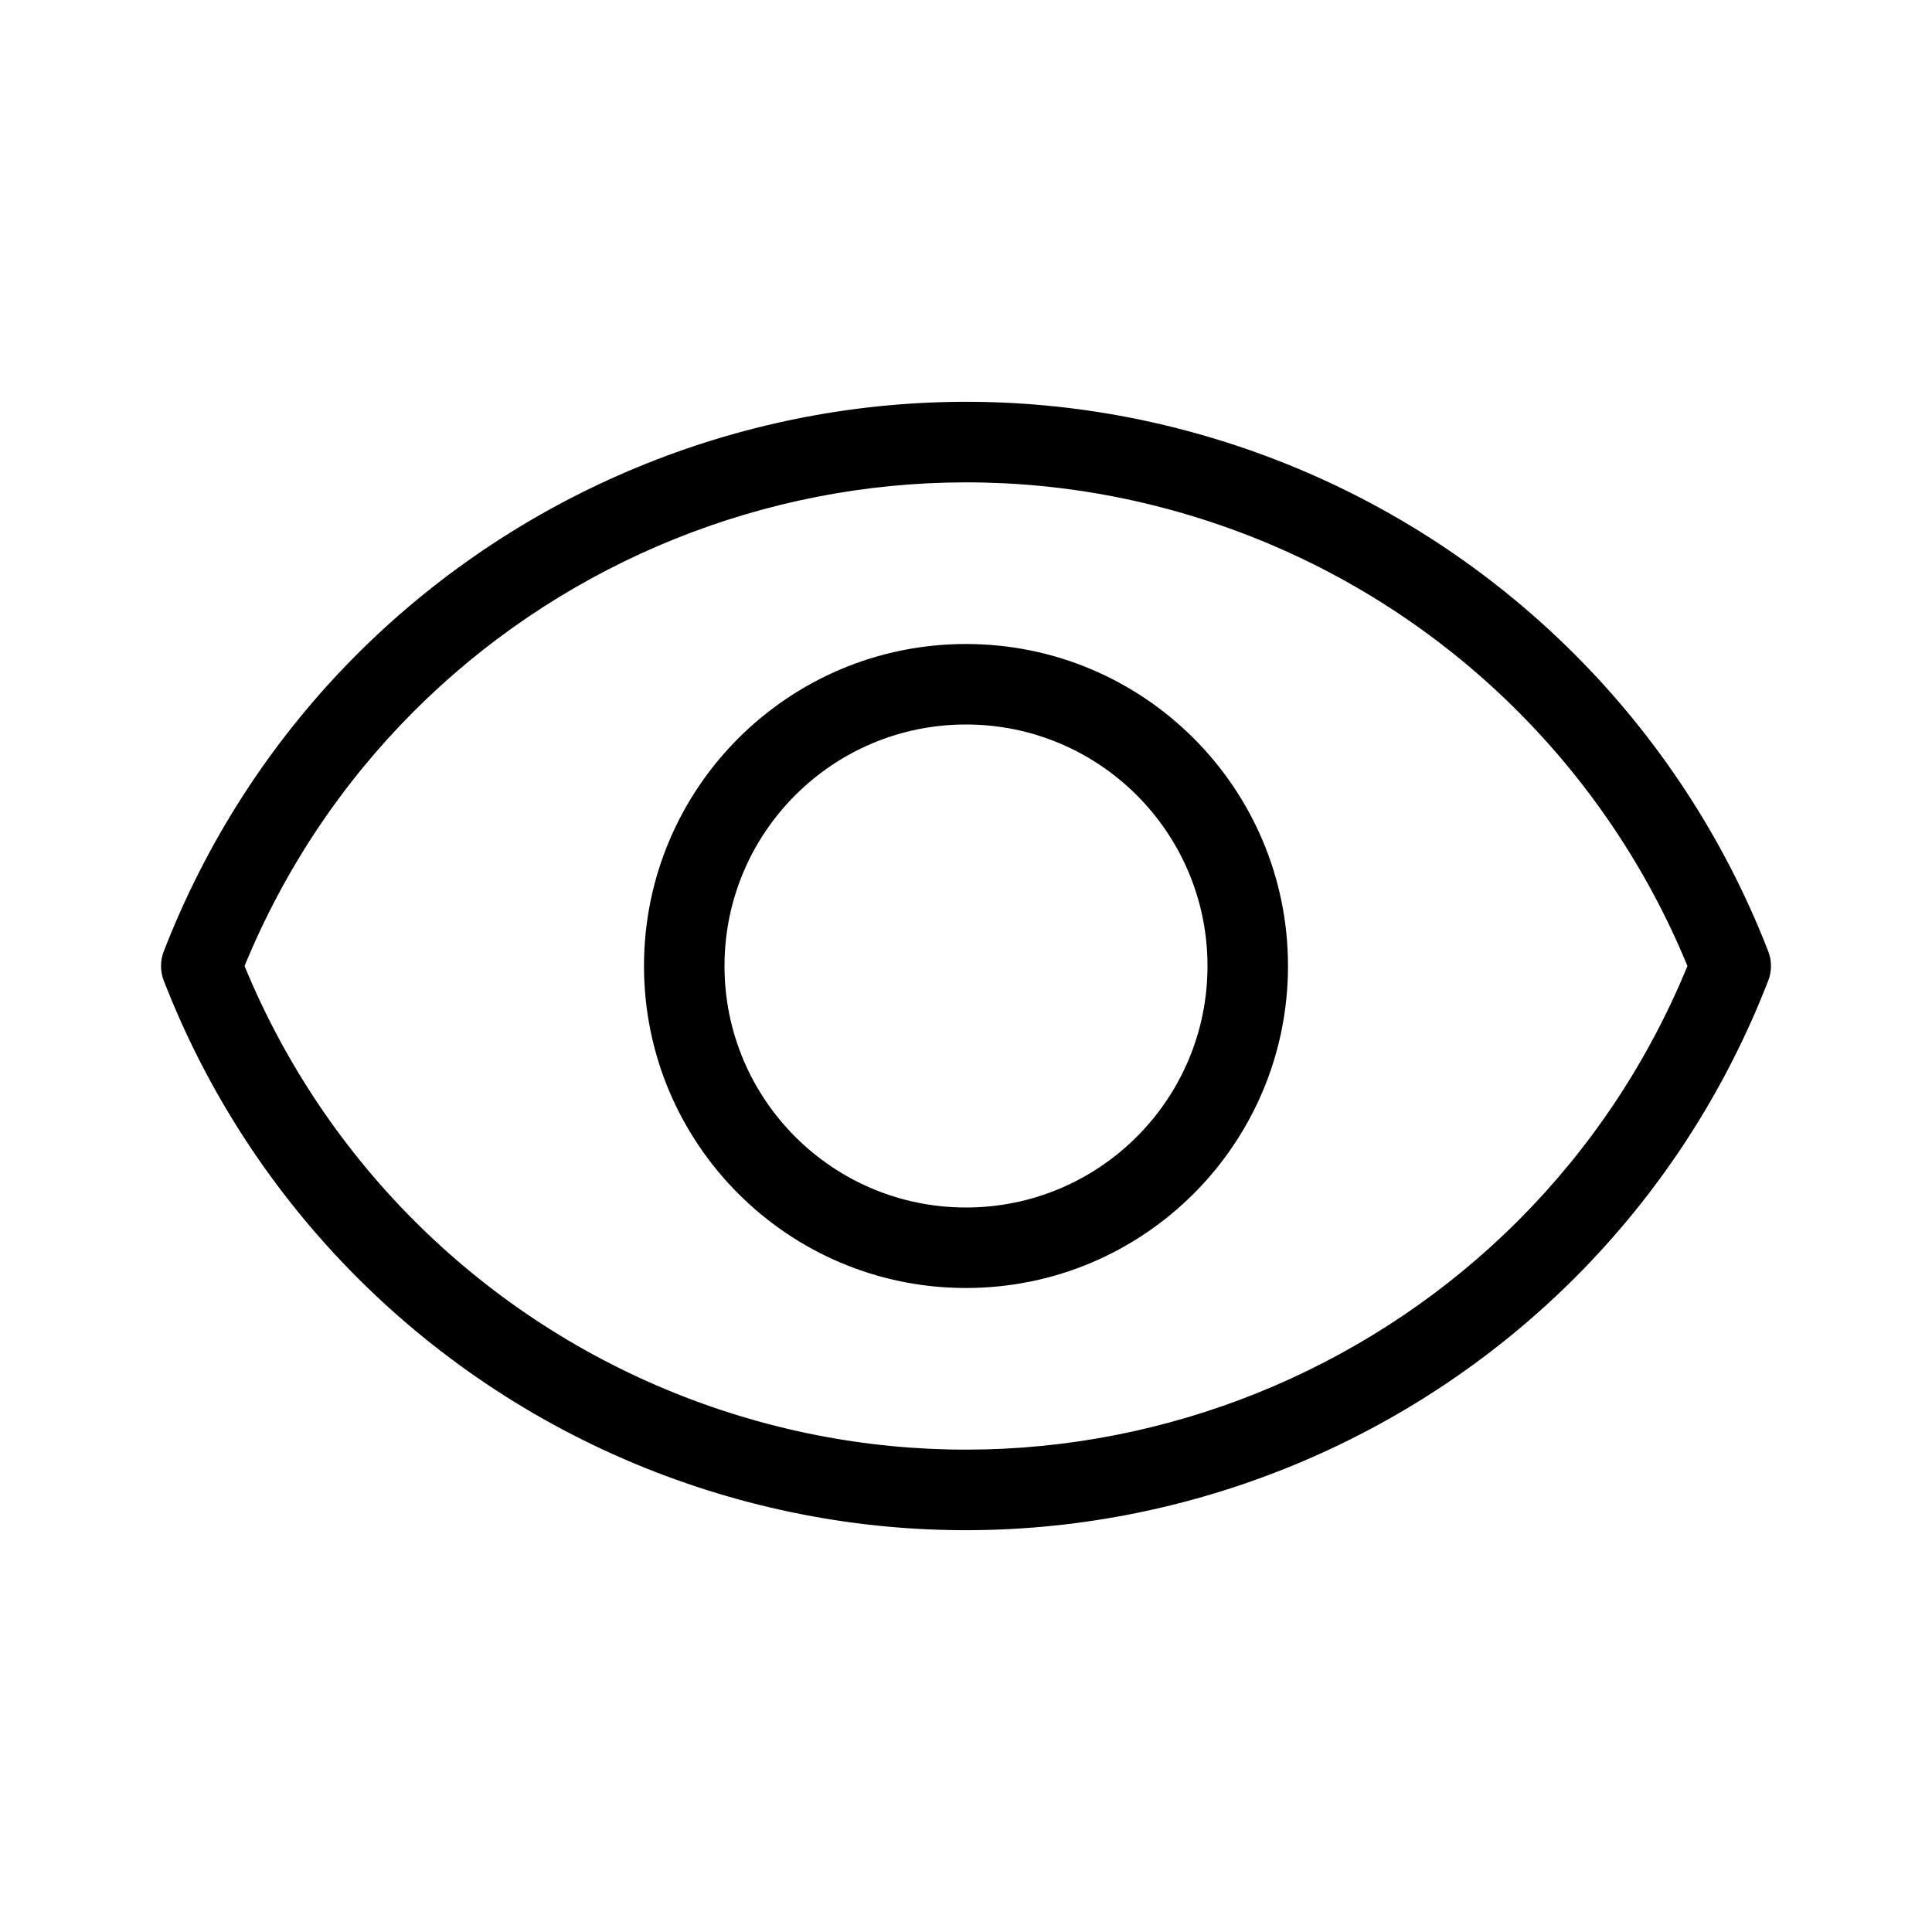
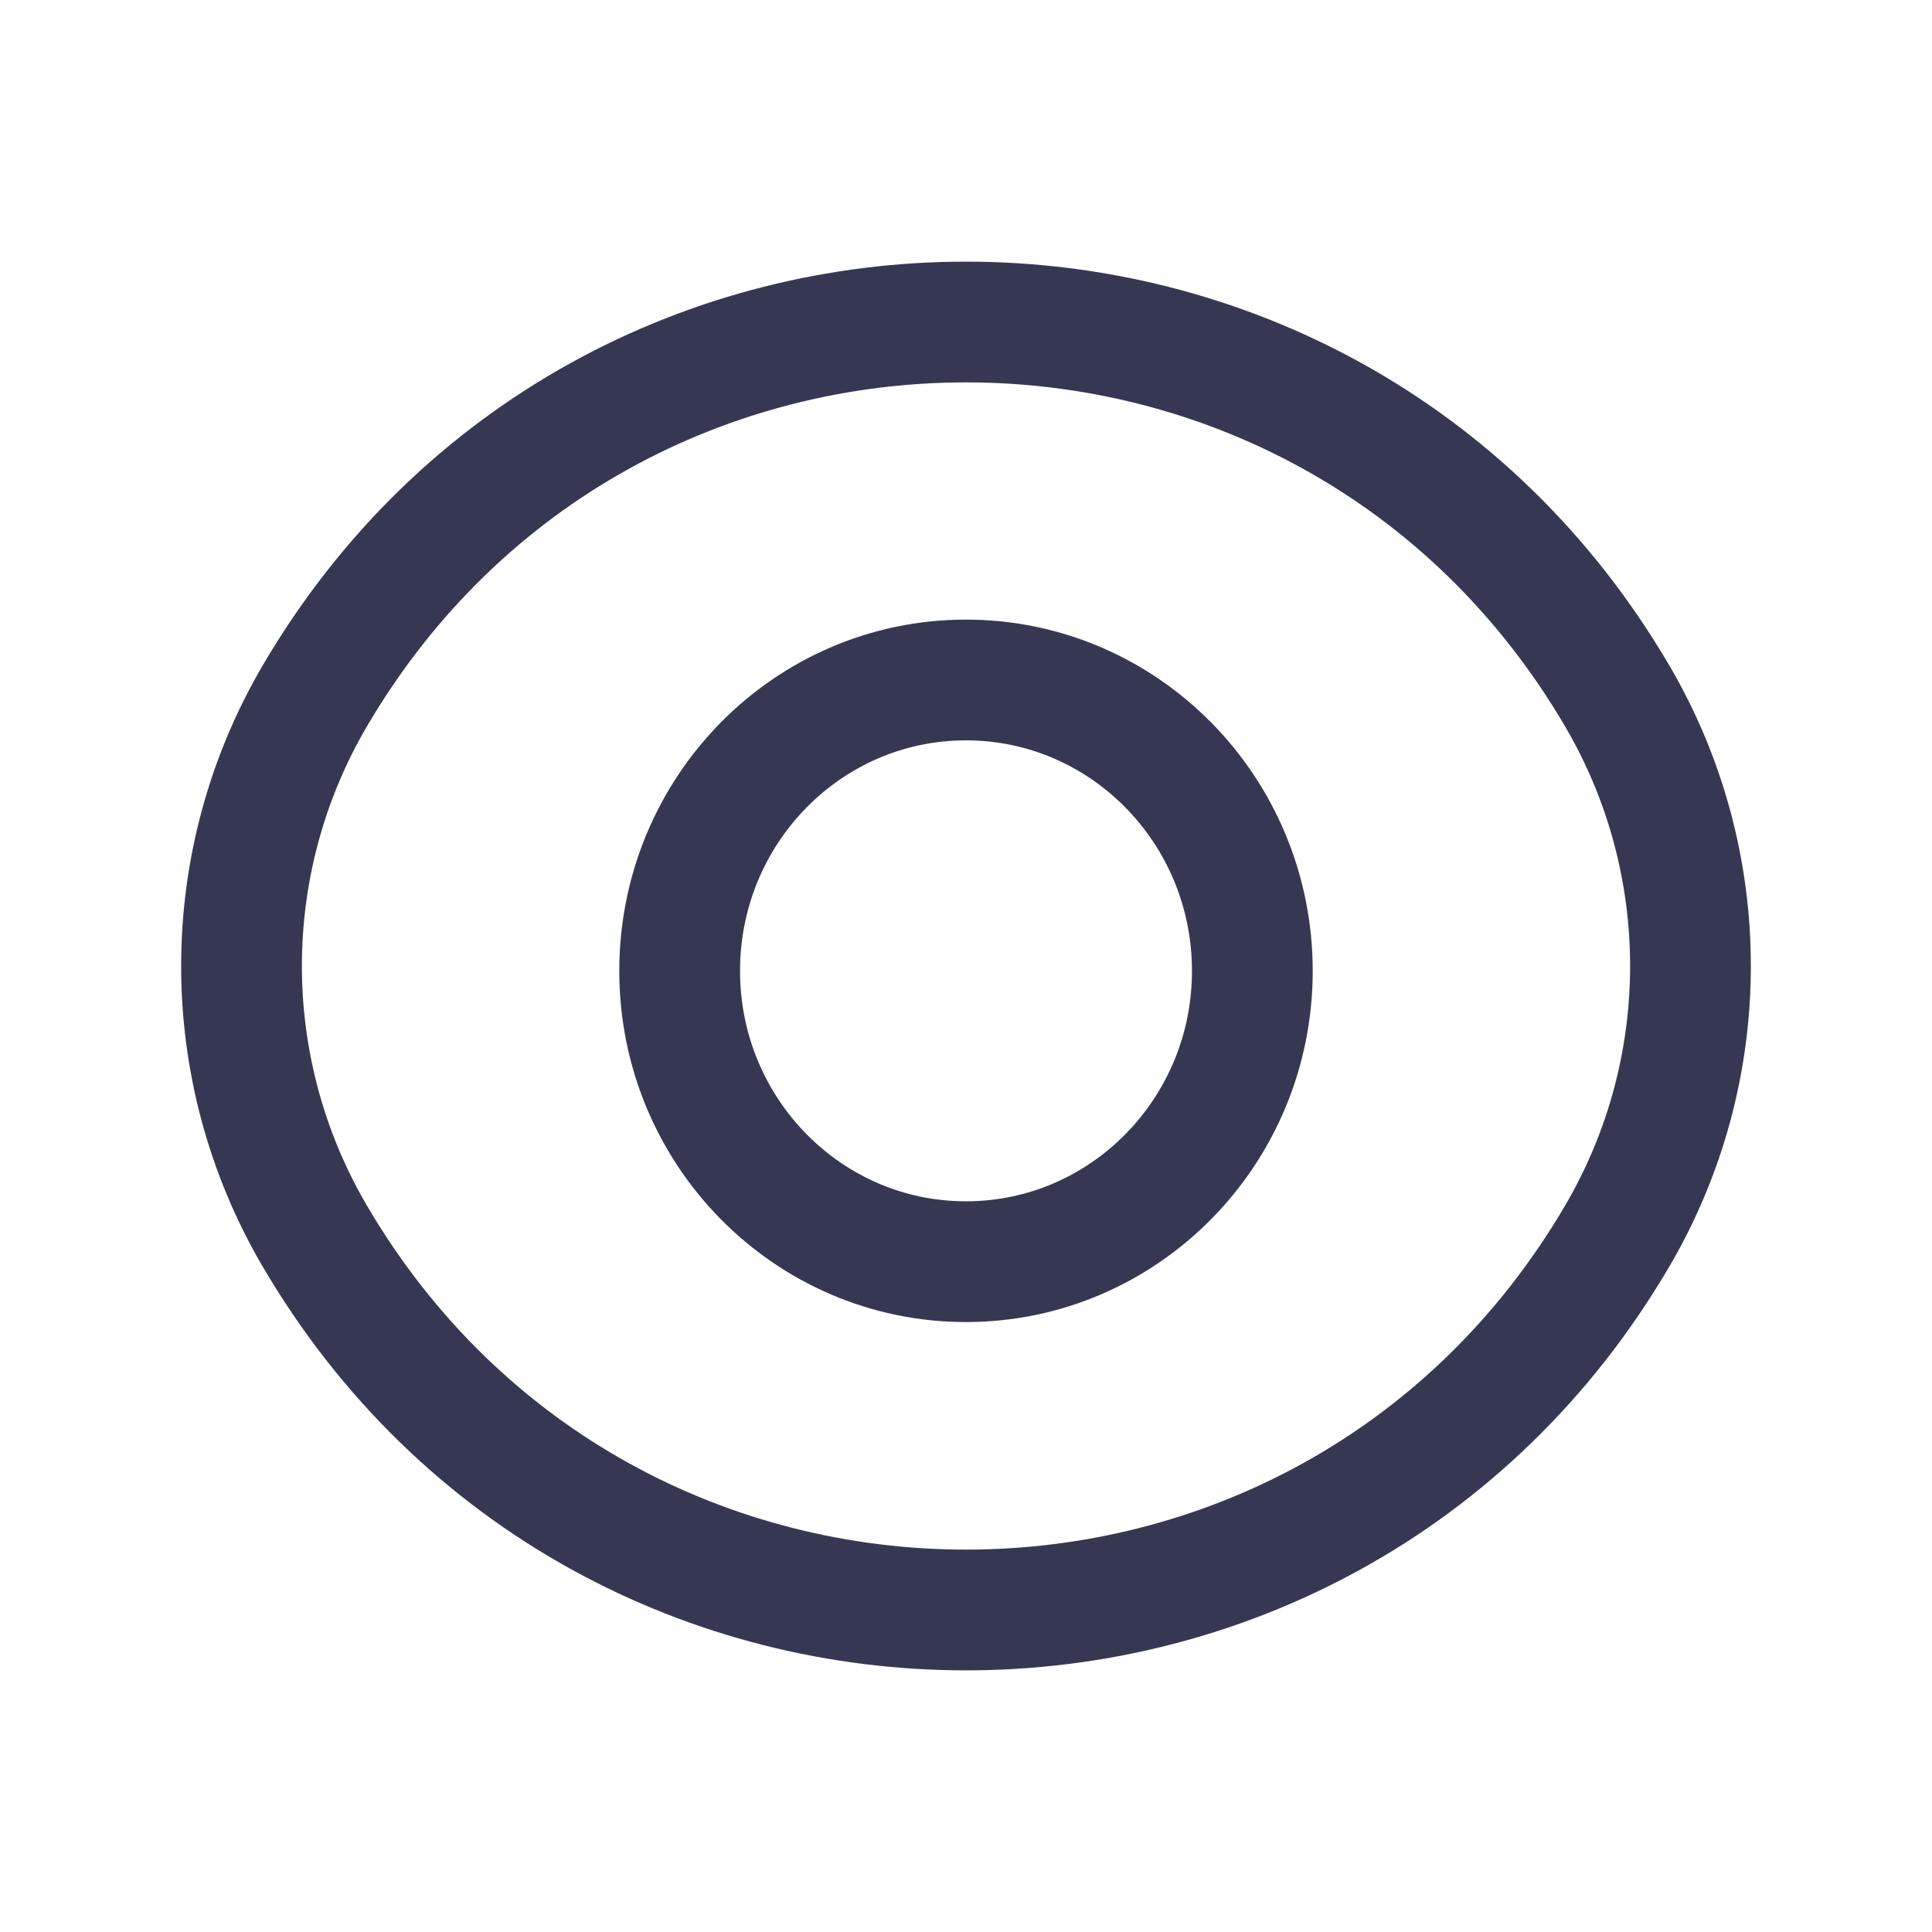
- <svg xmlns="http://www.w3.org/2000/svg" width="24" height="24" viewBox="0 0 24 24">
-   <path d="M2.034,11.819 C4.168,6.315 10.36,3.583 15.864,5.717 C18.665,6.804 20.88,9.018 21.966,11.819 C22.011,11.936 22.011,12.064 21.966,12.181 C19.832,17.685 13.64,20.417 8.136,18.283 C5.335,17.196 3.12,14.982 2.034,12.181 C1.989,12.064 1.989,11.936 2.034,11.819 Z M8.497,17.35 C13.426,19.261 18.963,16.868 20.962,12 C19.953,9.547 17.981,7.611 15.503,6.65 C10.574,4.739 5.037,7.132 3.038,12 C4.047,14.453 6.019,16.389 8.497,17.35 Z M12,16 C9.791,16 8,14.209 8,12 C8,9.791 9.791,8 12,8 C14.209,8 16,9.791 16,12 C16,14.209 14.209,16 12,16 Z M12,15 C13.657,15 15,13.657 15,12 C15,10.343 13.657,9 12,9 C10.343,9 9,10.343 9,12 C9,13.657 10.343,15 12,15 Z" />
+ <svg xmlns="http://www.w3.org/2000/svg" width="24" height="24" viewBox="0 0 24 24" fill="none">
+   <path d="M3.907 8.651C7.538 2.45 16.462 2.45 20.093 8.651C21.302 10.718 21.302 13.282 20.093 15.349C16.462 21.55 7.538 21.55 3.907 15.349C2.698 13.282 2.698 10.718 3.907 8.651Z" stroke="#363853" stroke-width="1.5" stroke-linecap="round" stroke-linejoin="round" />
+   <path fill-rule="evenodd" clip-rule="evenodd" d="M15.557 12.061C15.557 14.056 13.964 15.673 11.999 15.673C10.035 15.673 8.443 14.056 8.443 12.061C8.443 10.064 10.035 8.447 11.999 8.447C13.964 8.447 15.557 10.064 15.557 12.061Z" stroke="#363853" stroke-width="1.5" stroke-linecap="round" stroke-linejoin="round" />
</svg>
